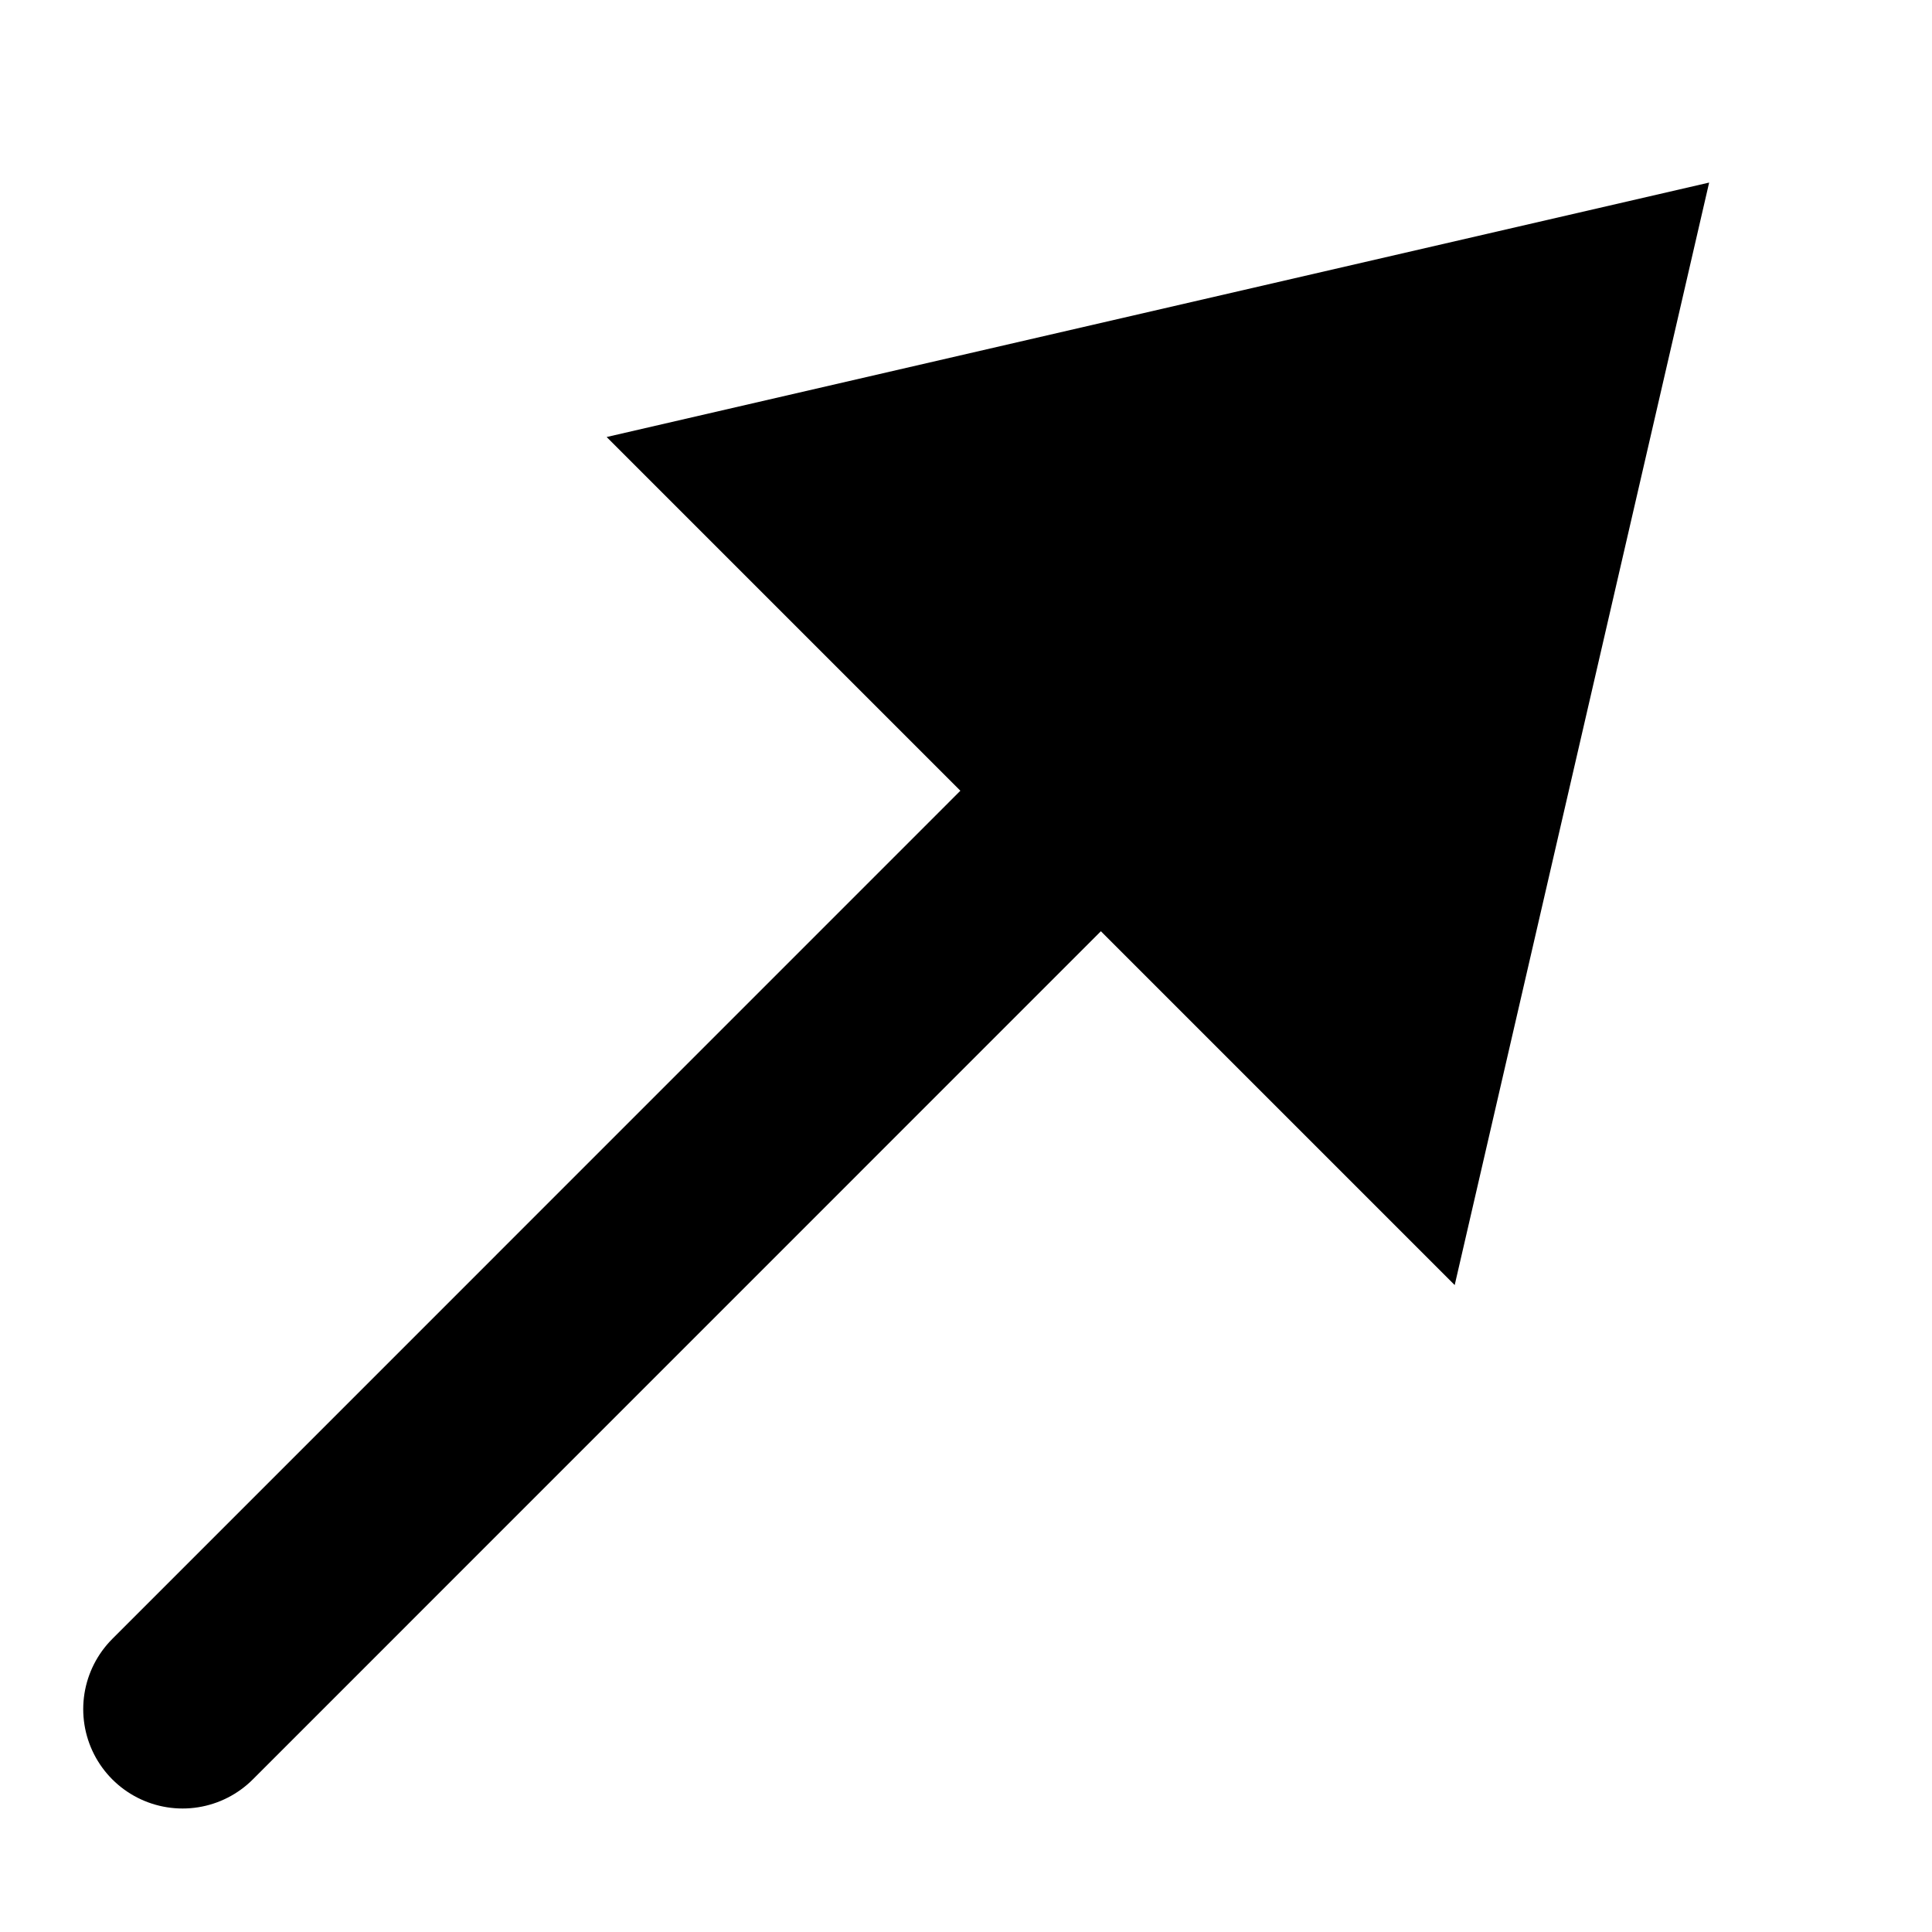
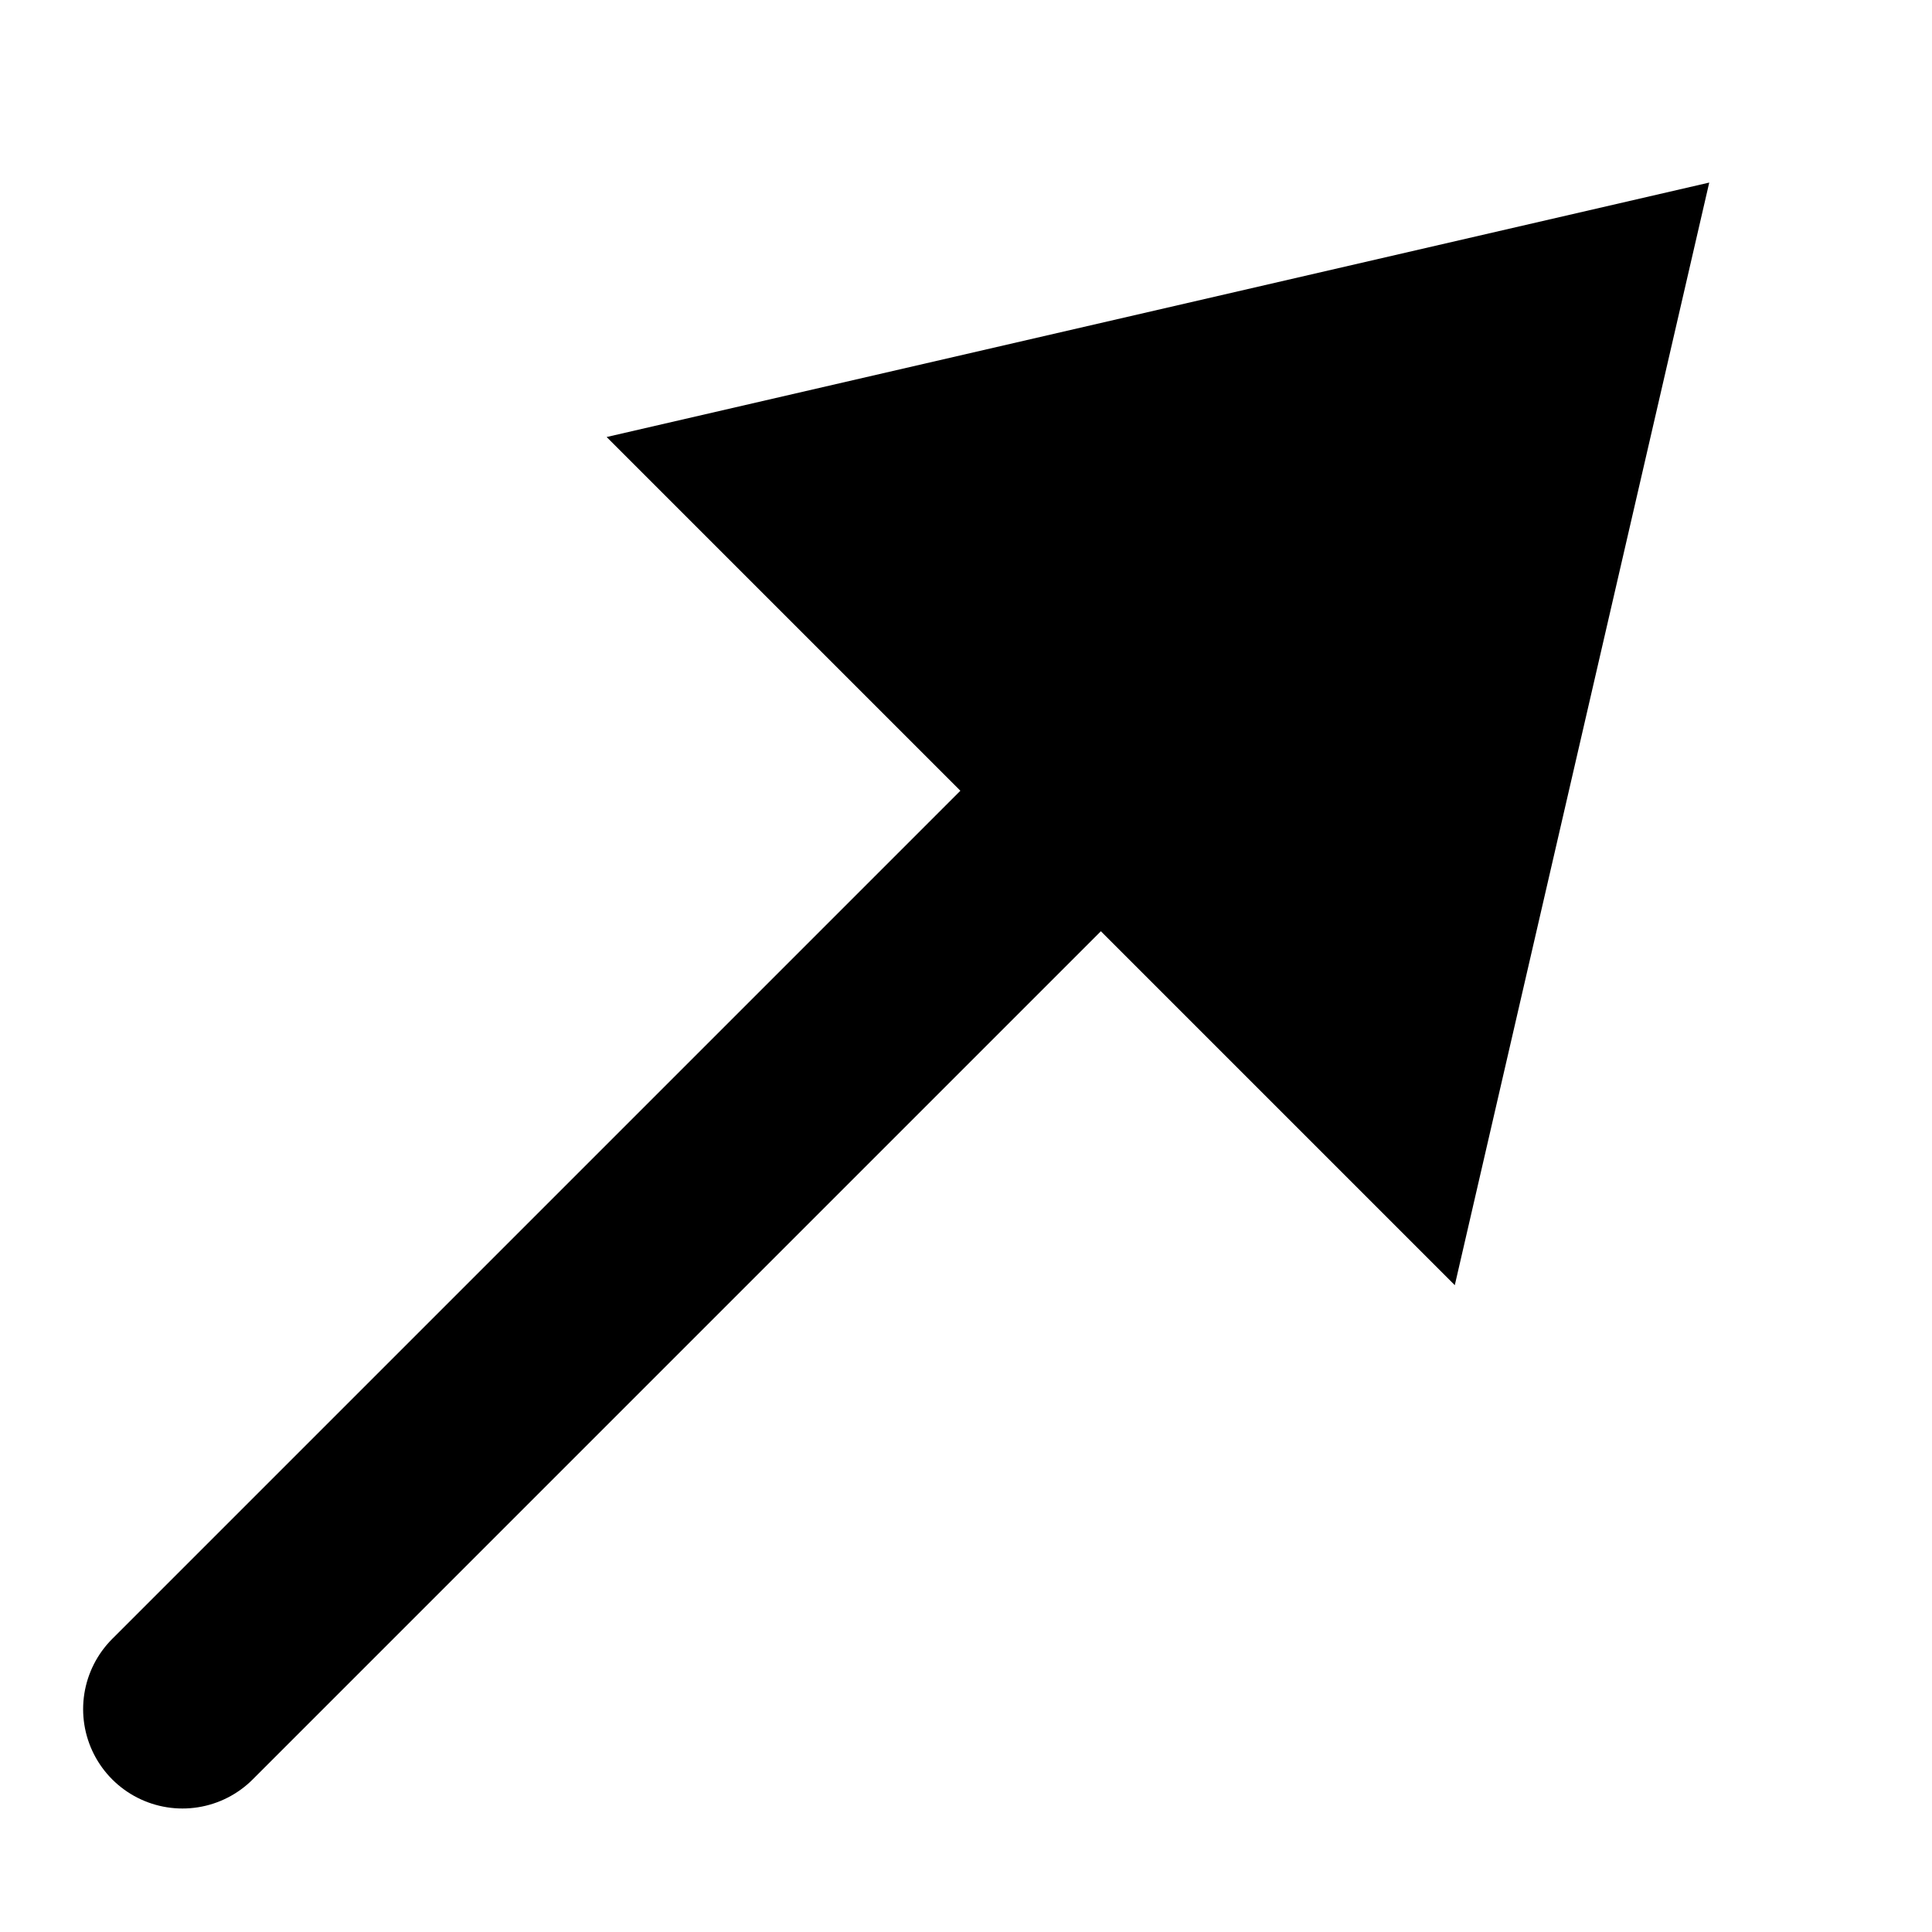
- <svg xmlns="http://www.w3.org/2000/svg" width="20" height="20" viewBox="0 0 20 20" fill="none">
-   <path d="M6.28 4.524L15.059 13.303L17.693 1.89L6.28 4.524Z" fill="black" />
-   <path d="M10.669 8.913L1.89 17.693" stroke="black" stroke-width="2.057" stroke-linecap="round" />
+ <svg xmlns="http://www.w3.org/2000/svg" fill="none" height="20" viewBox="0 0 20 20" width="20">
+   <path d="m6.28 4.524 8.78 8.78 2.634-11.414z" fill="#000" />
+   <path d="m10.669 8.913-8.78 8.78" stroke="#000" stroke-linecap="round" stroke-width="2.057" />
</svg>
